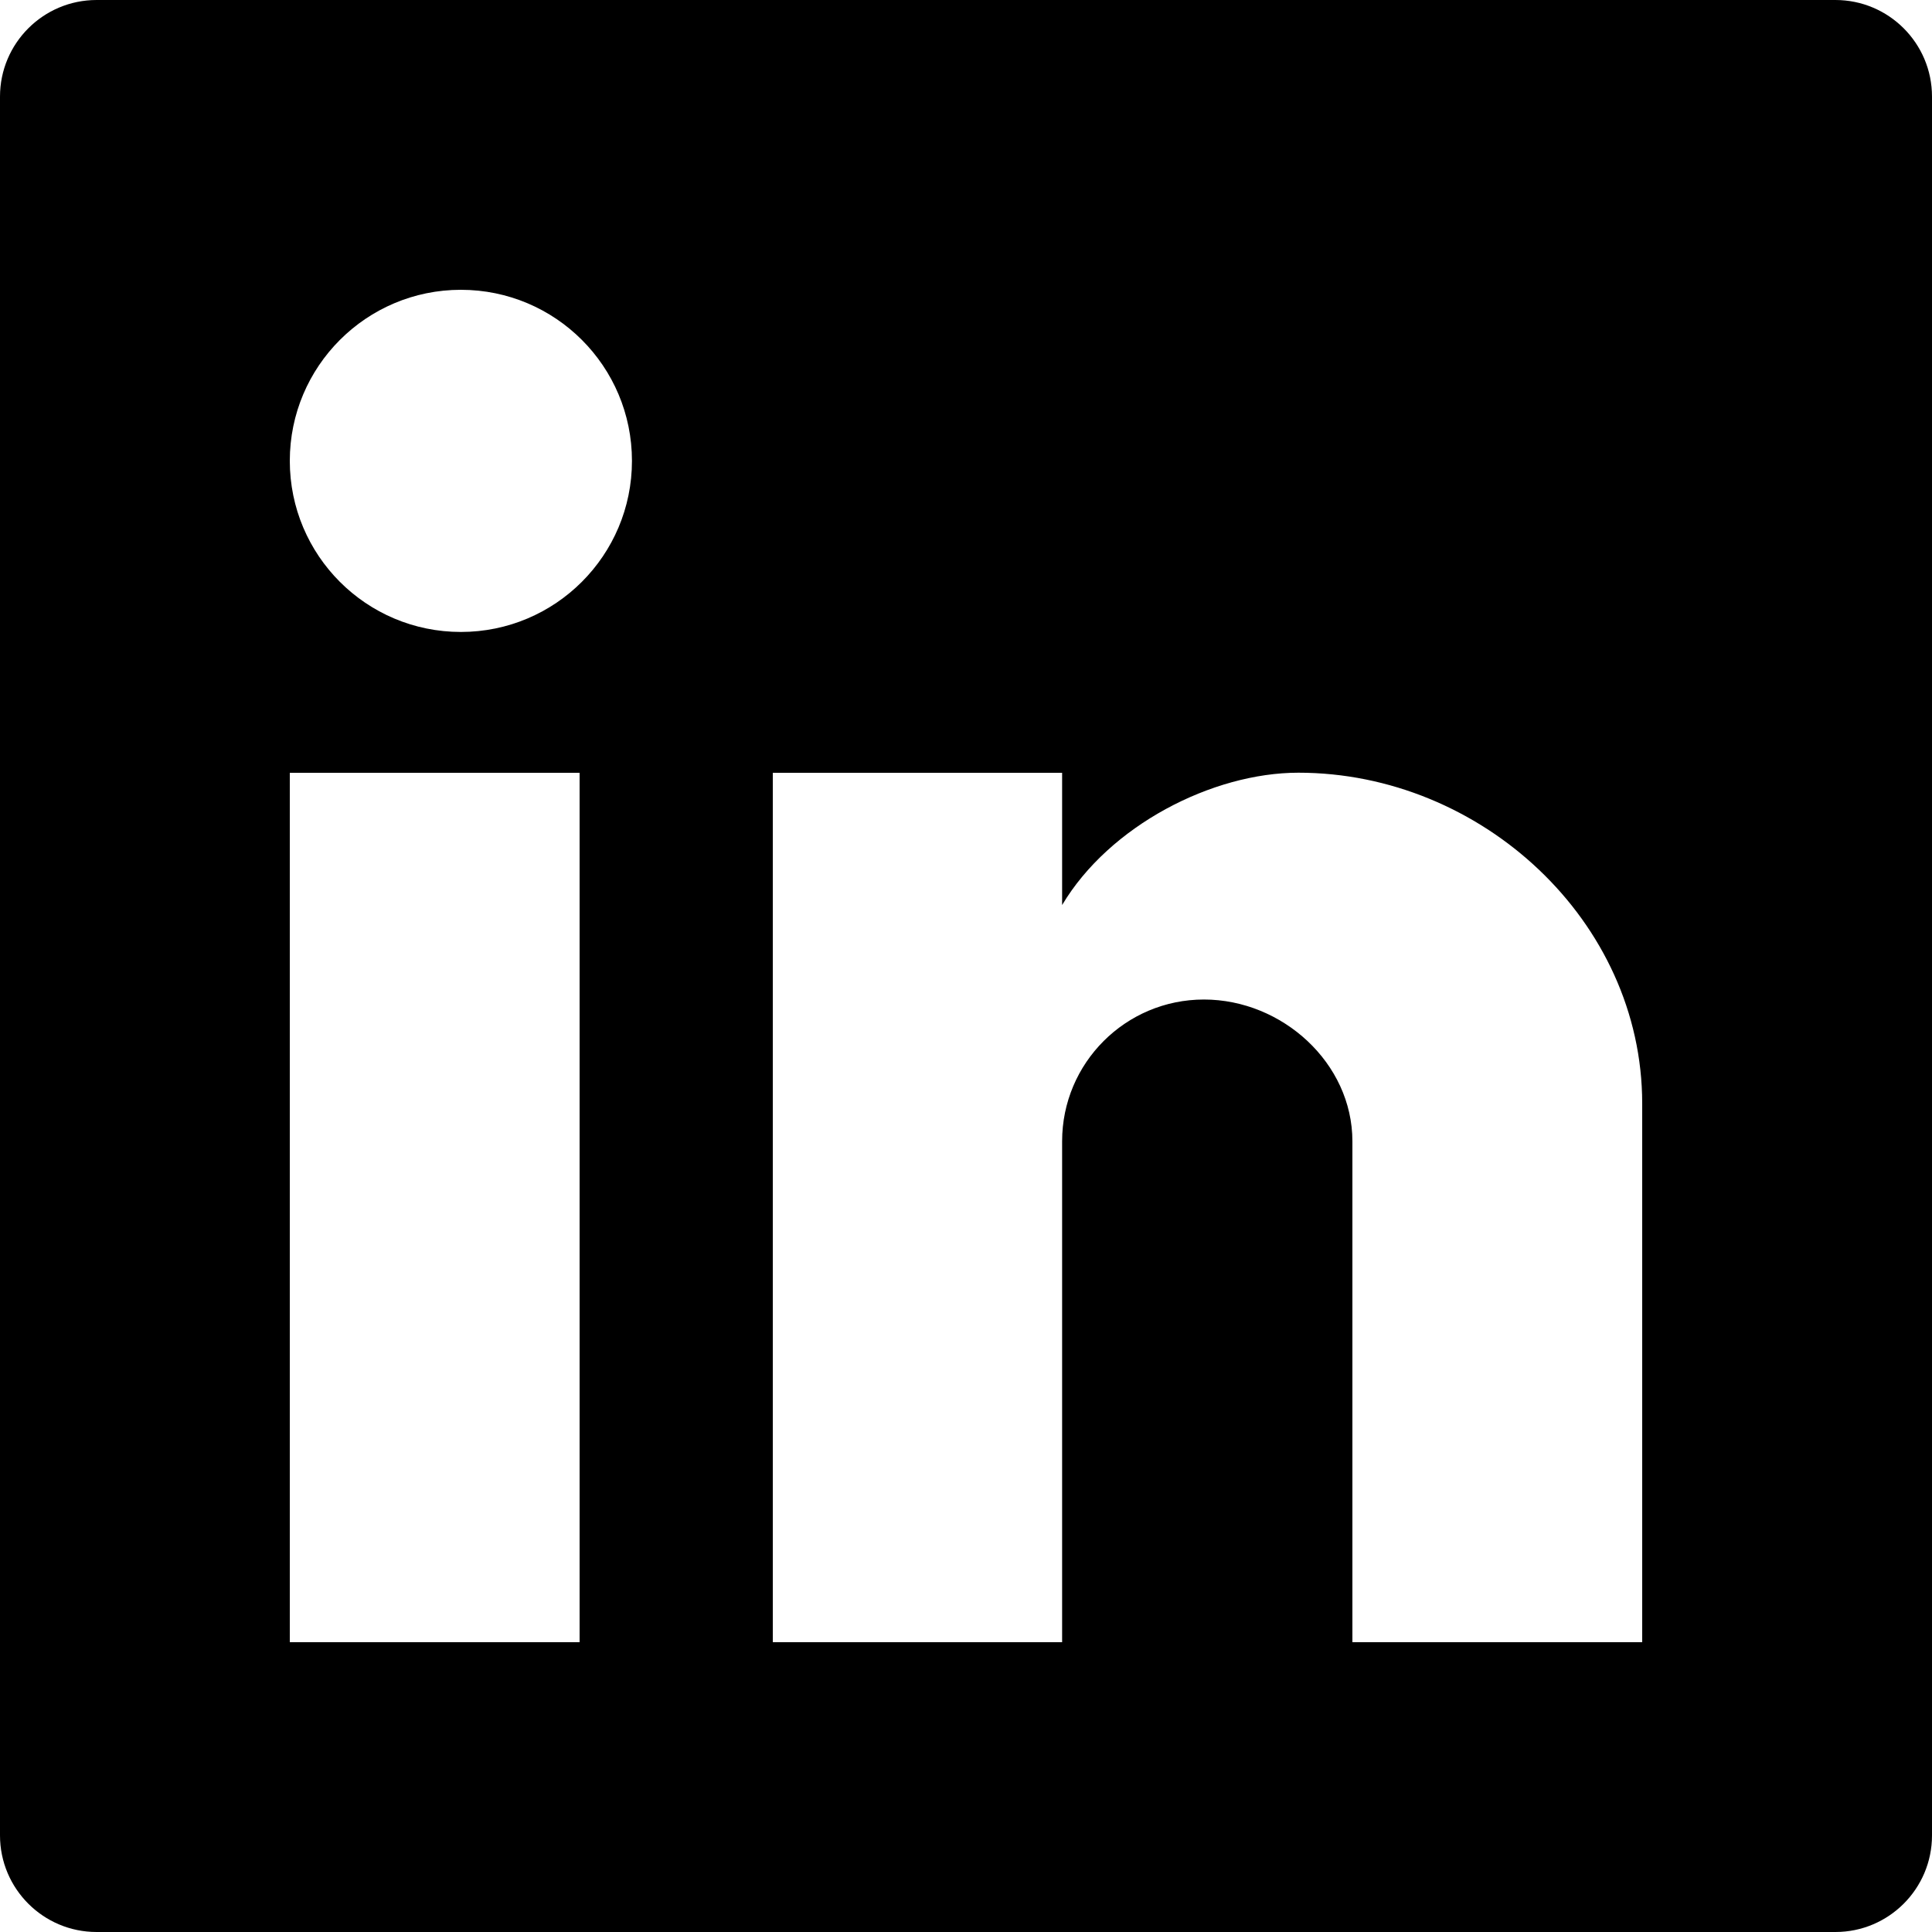
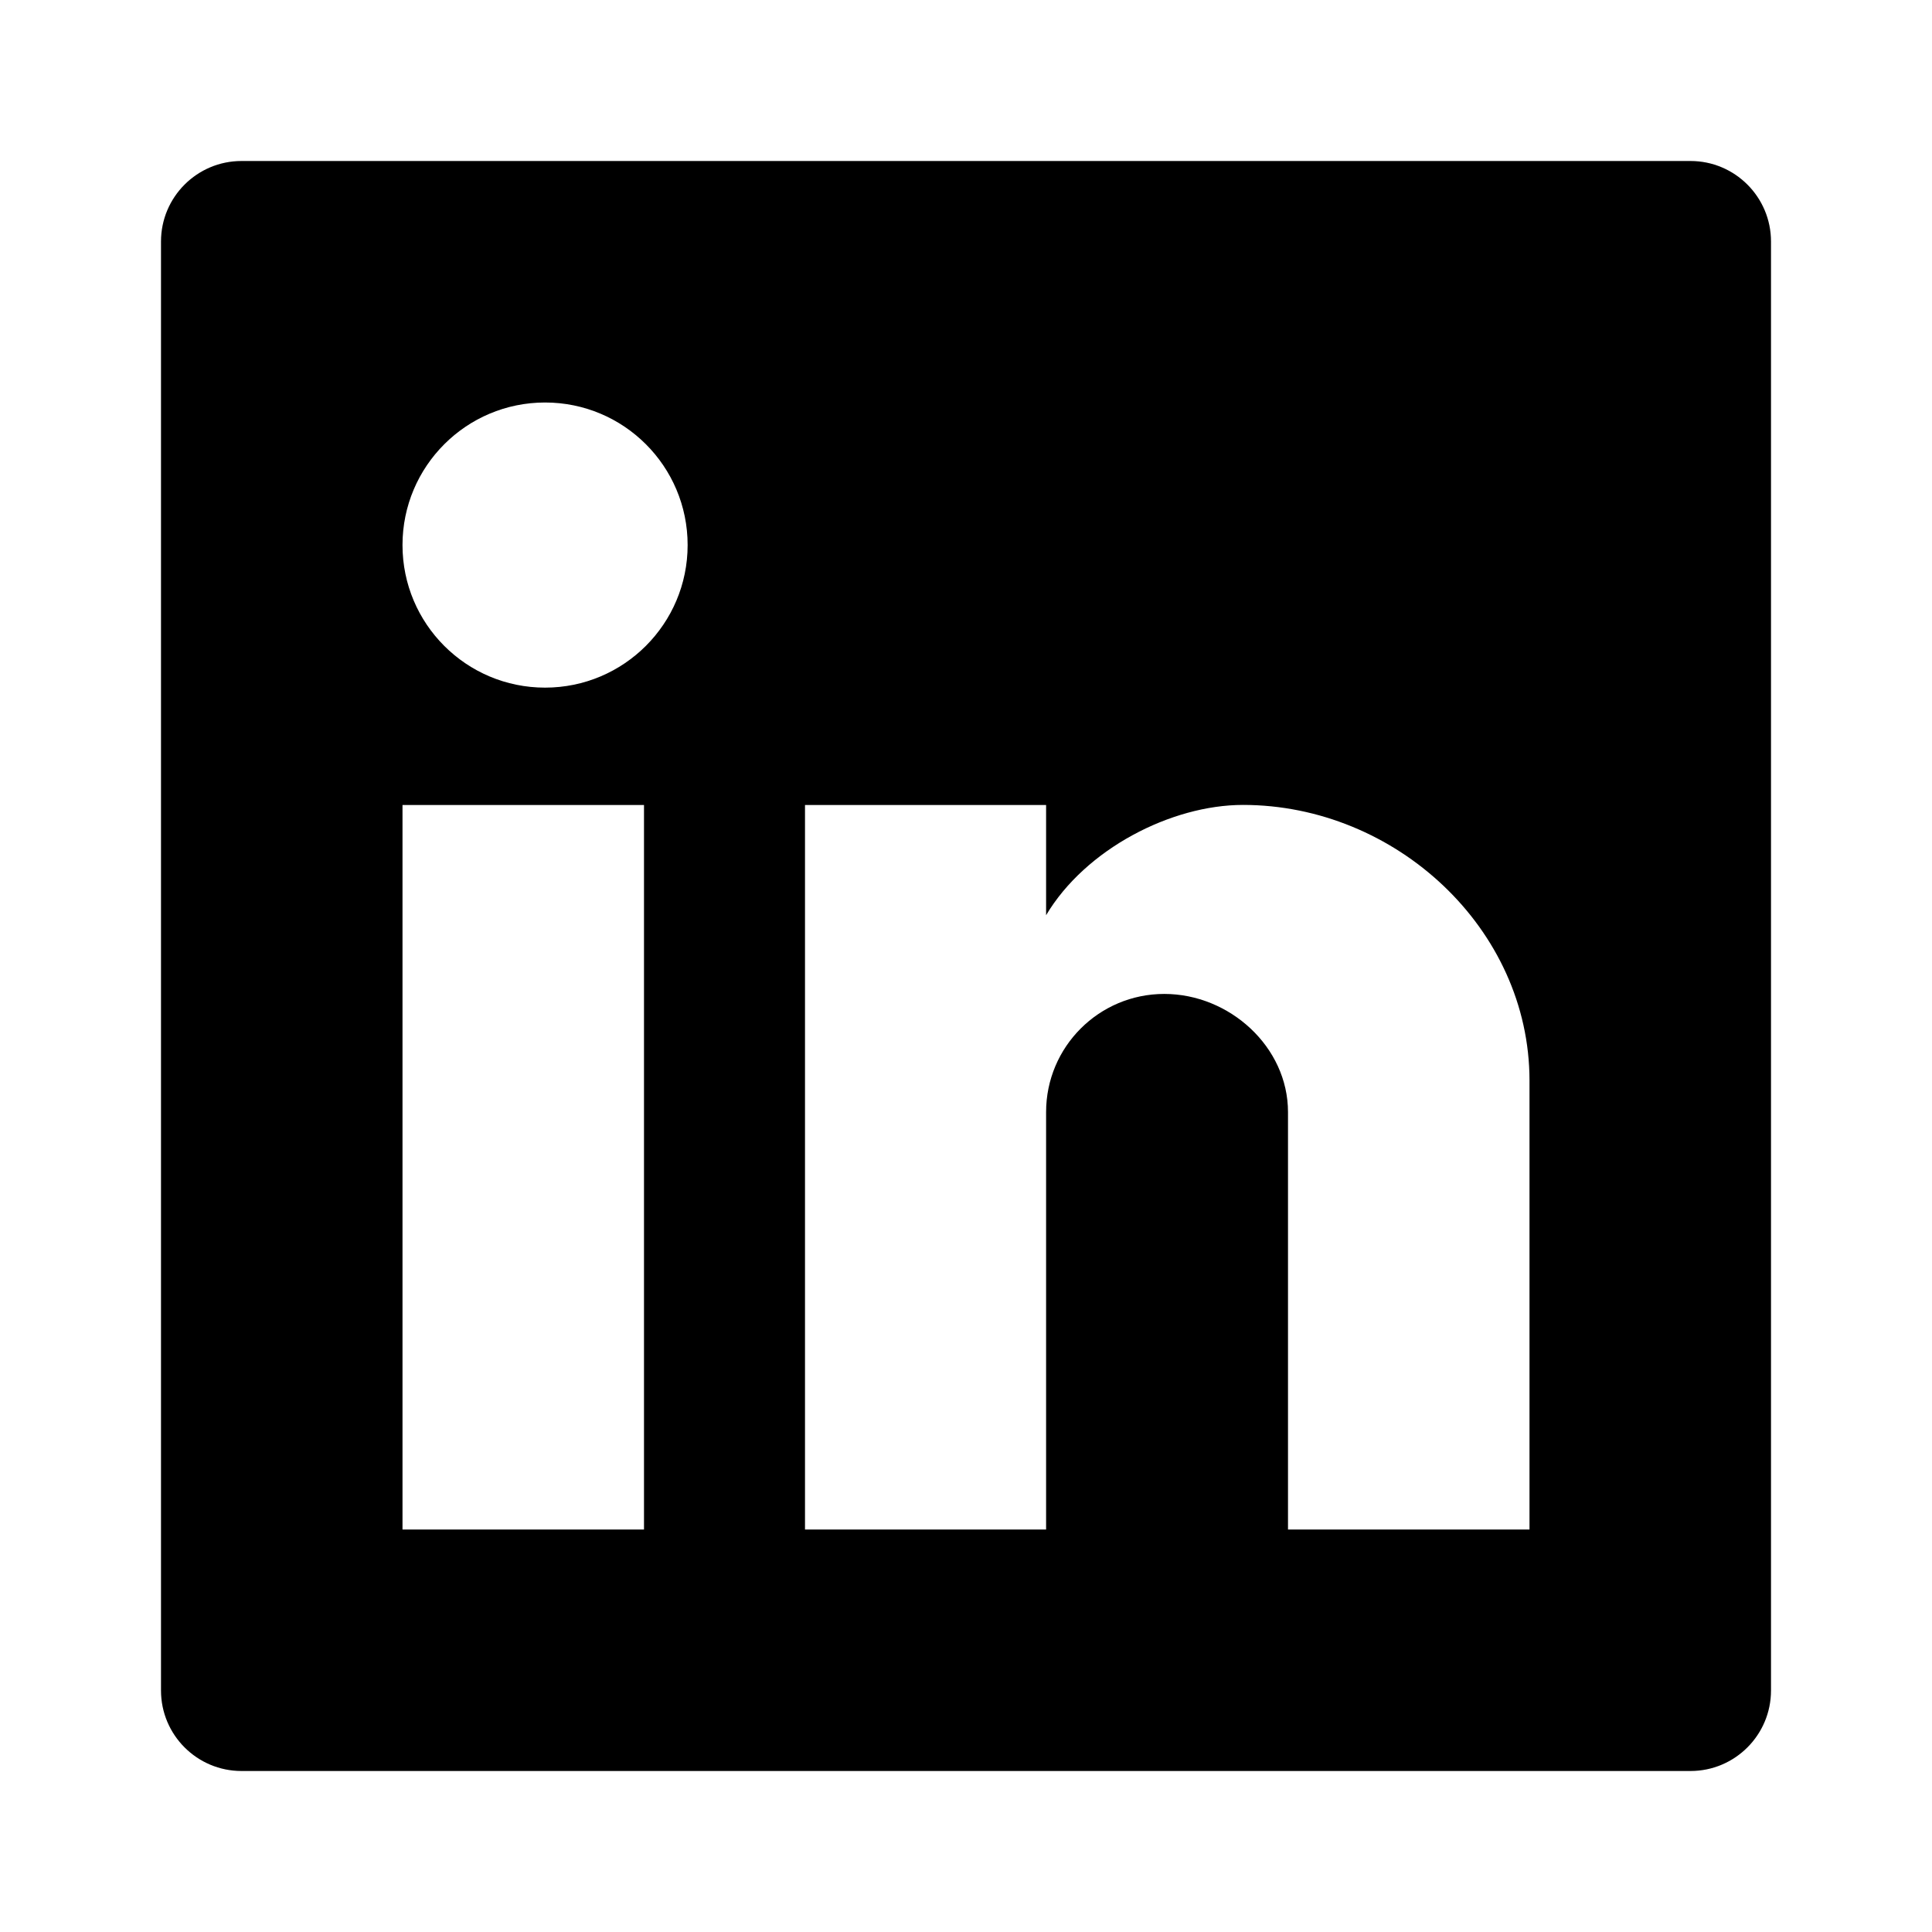
- <svg xmlns="http://www.w3.org/2000/svg" aria-label="linkedin logo" viewBox="0 0 20 20">
-   <path fill-rule="evenodd" clip-rule="evenodd" d="M19 0H1C0.448 0 0 0.448 0 1V19C0 19.552 0.448 20 1 20H19C19.552 20 20 19.552 20 19V1C20 0.448 19.552 0 19 0ZM14 17H17V11.424C17 9.532 15.332 7.999 13.441 7.999C12.55 7.999 11.484 8.547 10.995 9.369V8H8V17H10.995V11.815C10.995 11.004 11.652 10.347 12.463 10.347C13.273 10.347 14 11.004 14 11.815V17ZM3 4.771C3 3.793 3.793 3 4.771 3C5.749 3 6.542 3.792 6.542 4.771C6.542 5.749 5.749 6.542 4.771 6.542C3.792 6.542 3 5.749 3 4.771ZM3 17H6V8H3V17Z" />
+ <svg xmlns="http://www.w3.org/2000/svg" aria-label="linkedin logo" viewBox="0 0 24 24">
+   <path fill-rule="evenodd" clip-rule="evenodd" d="M21 2H3C2.448 2 2 2.448 2 3V21C2 21.552 2.448 22 3 22H21C21.552 22 22 21.552 22 21V3C22 2.448 21.552 2 21 2ZM16 19H19V13.424C19 11.532 17.332 9.999 15.441 9.999C14.55 9.999 13.484 10.547 12.995 11.369V10H10V19H12.995V13.815C12.995 13.004 13.652 12.347 14.463 12.347C15.273 12.347 16 13.004 16 13.815V19ZM5 6.771C5 5.793 5.793 5 6.771 5C7.749 5 8.542 5.792 8.542 6.771C8.542 7.749 7.749 8.542 6.771 8.542C5.792 8.542 5 7.749 5 6.771ZM5 19H8V10H5V19Z" />
</svg>
